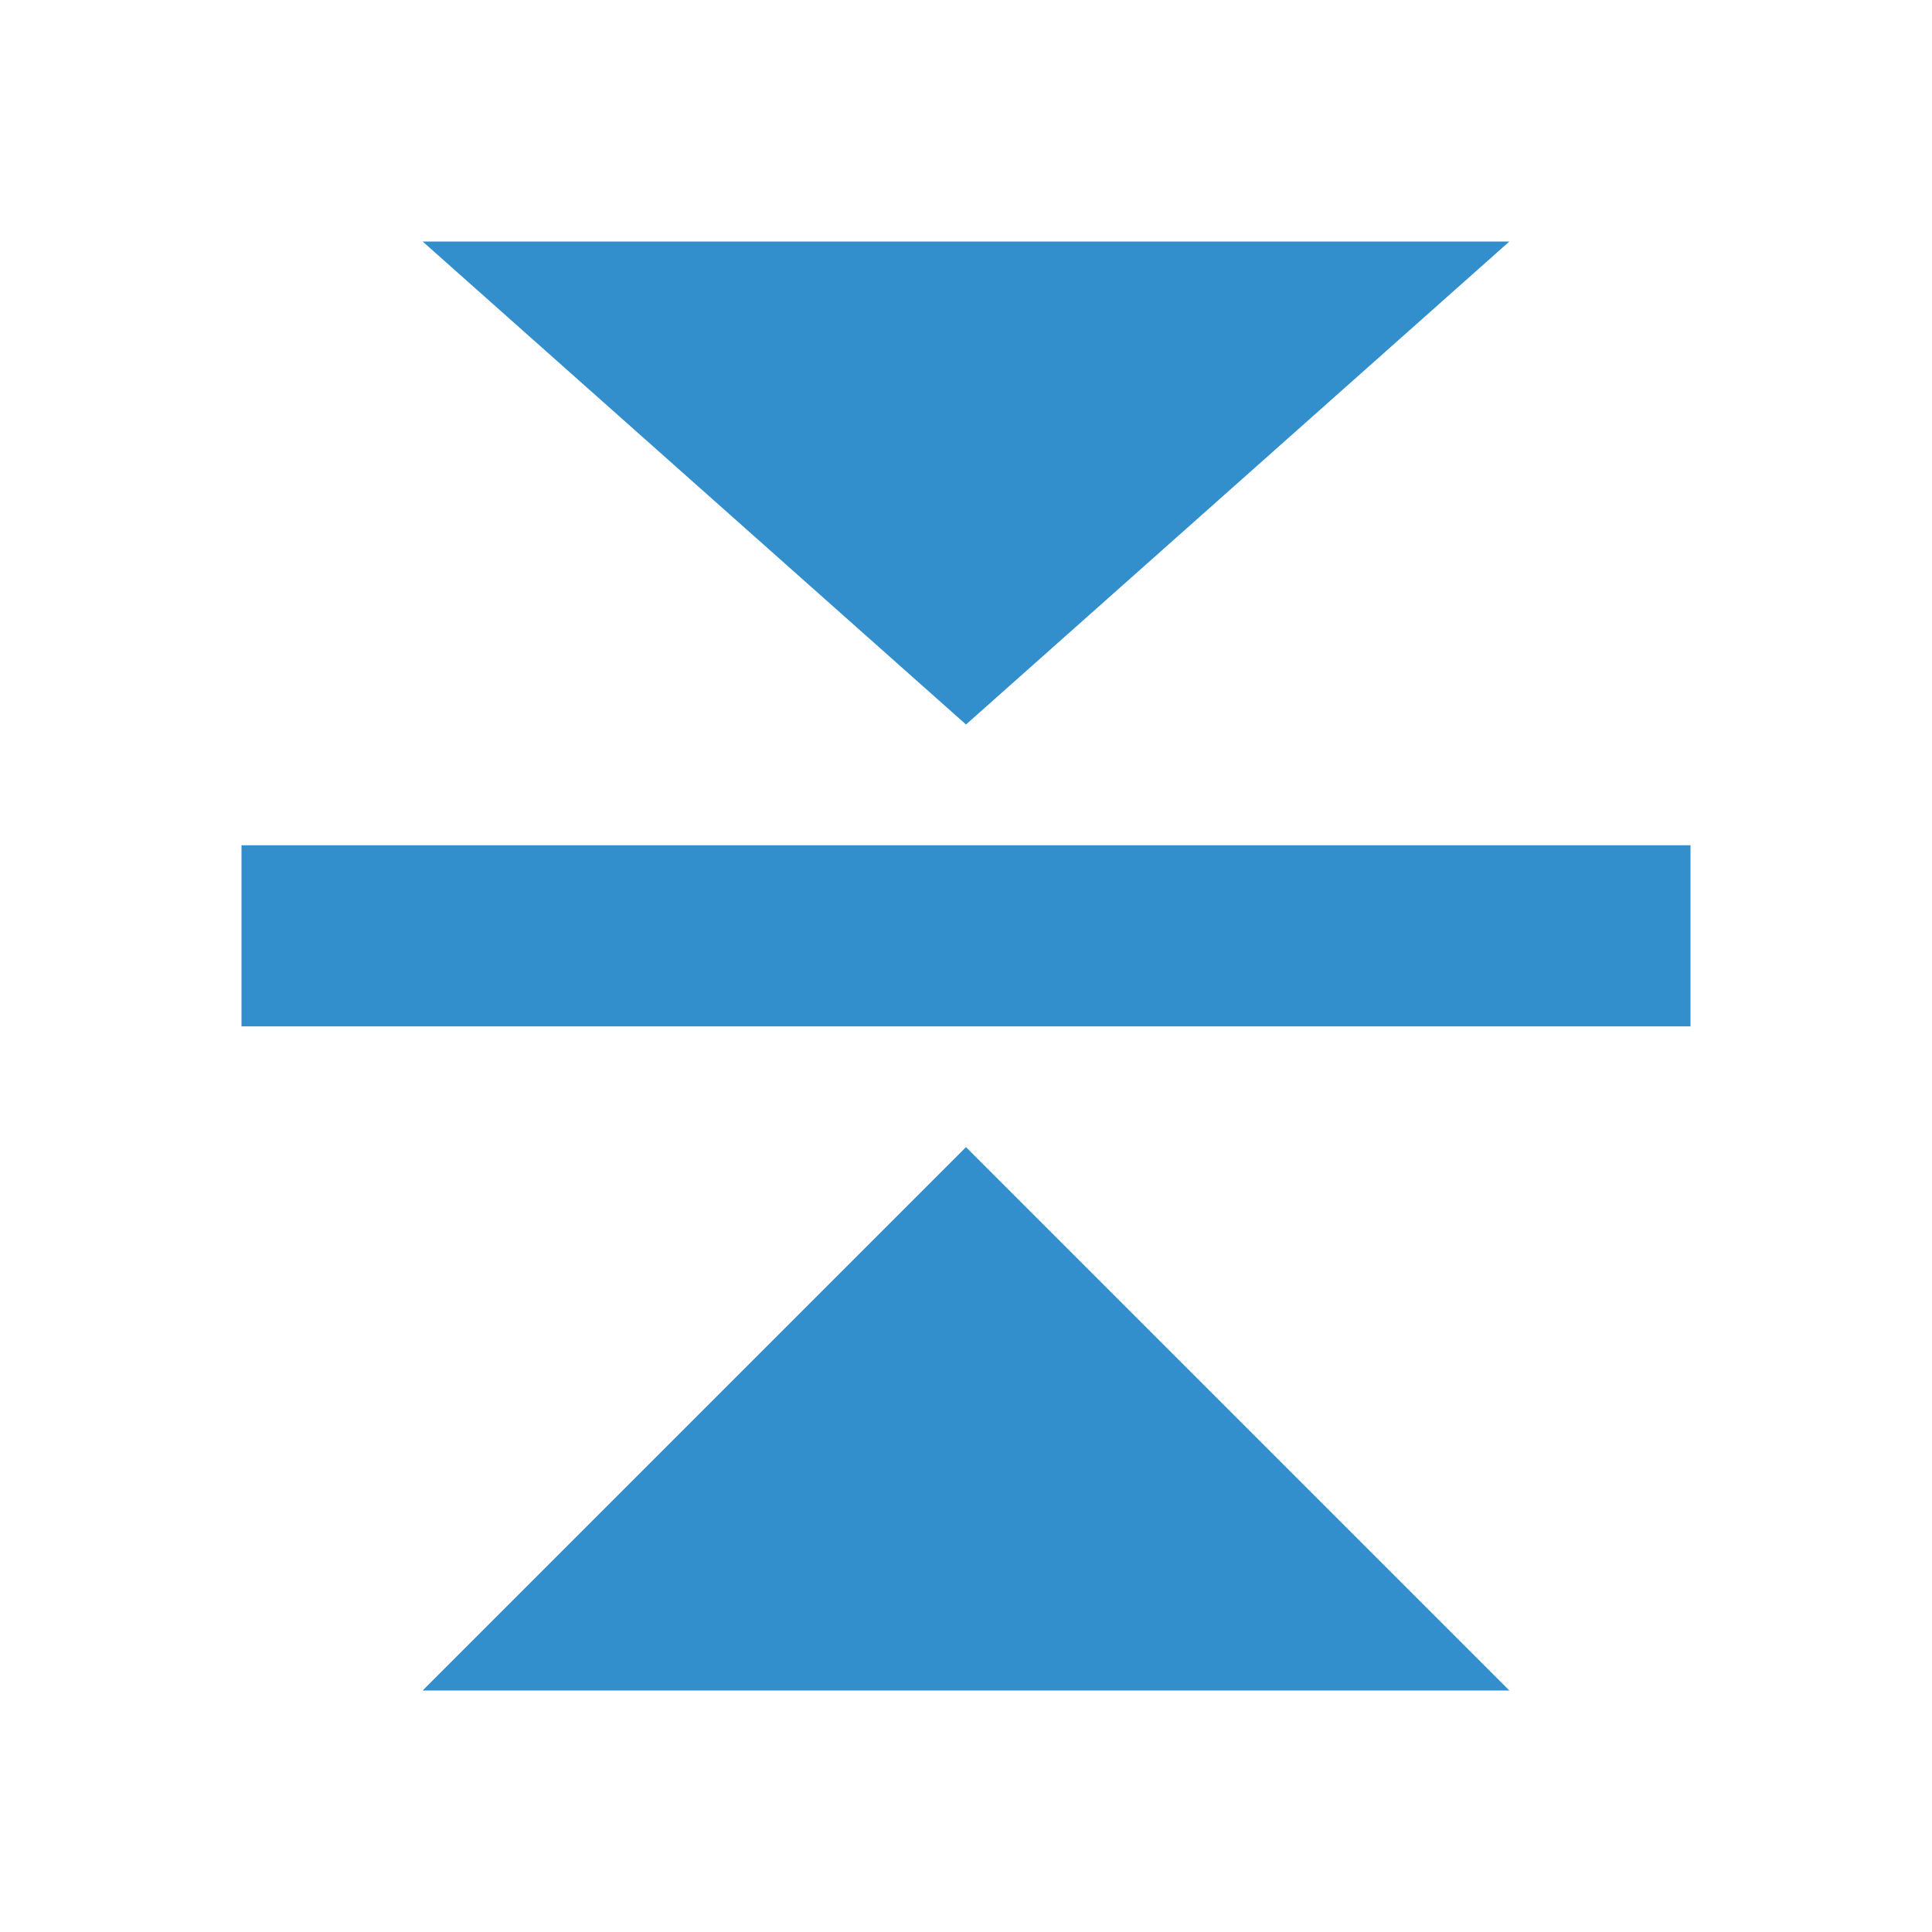
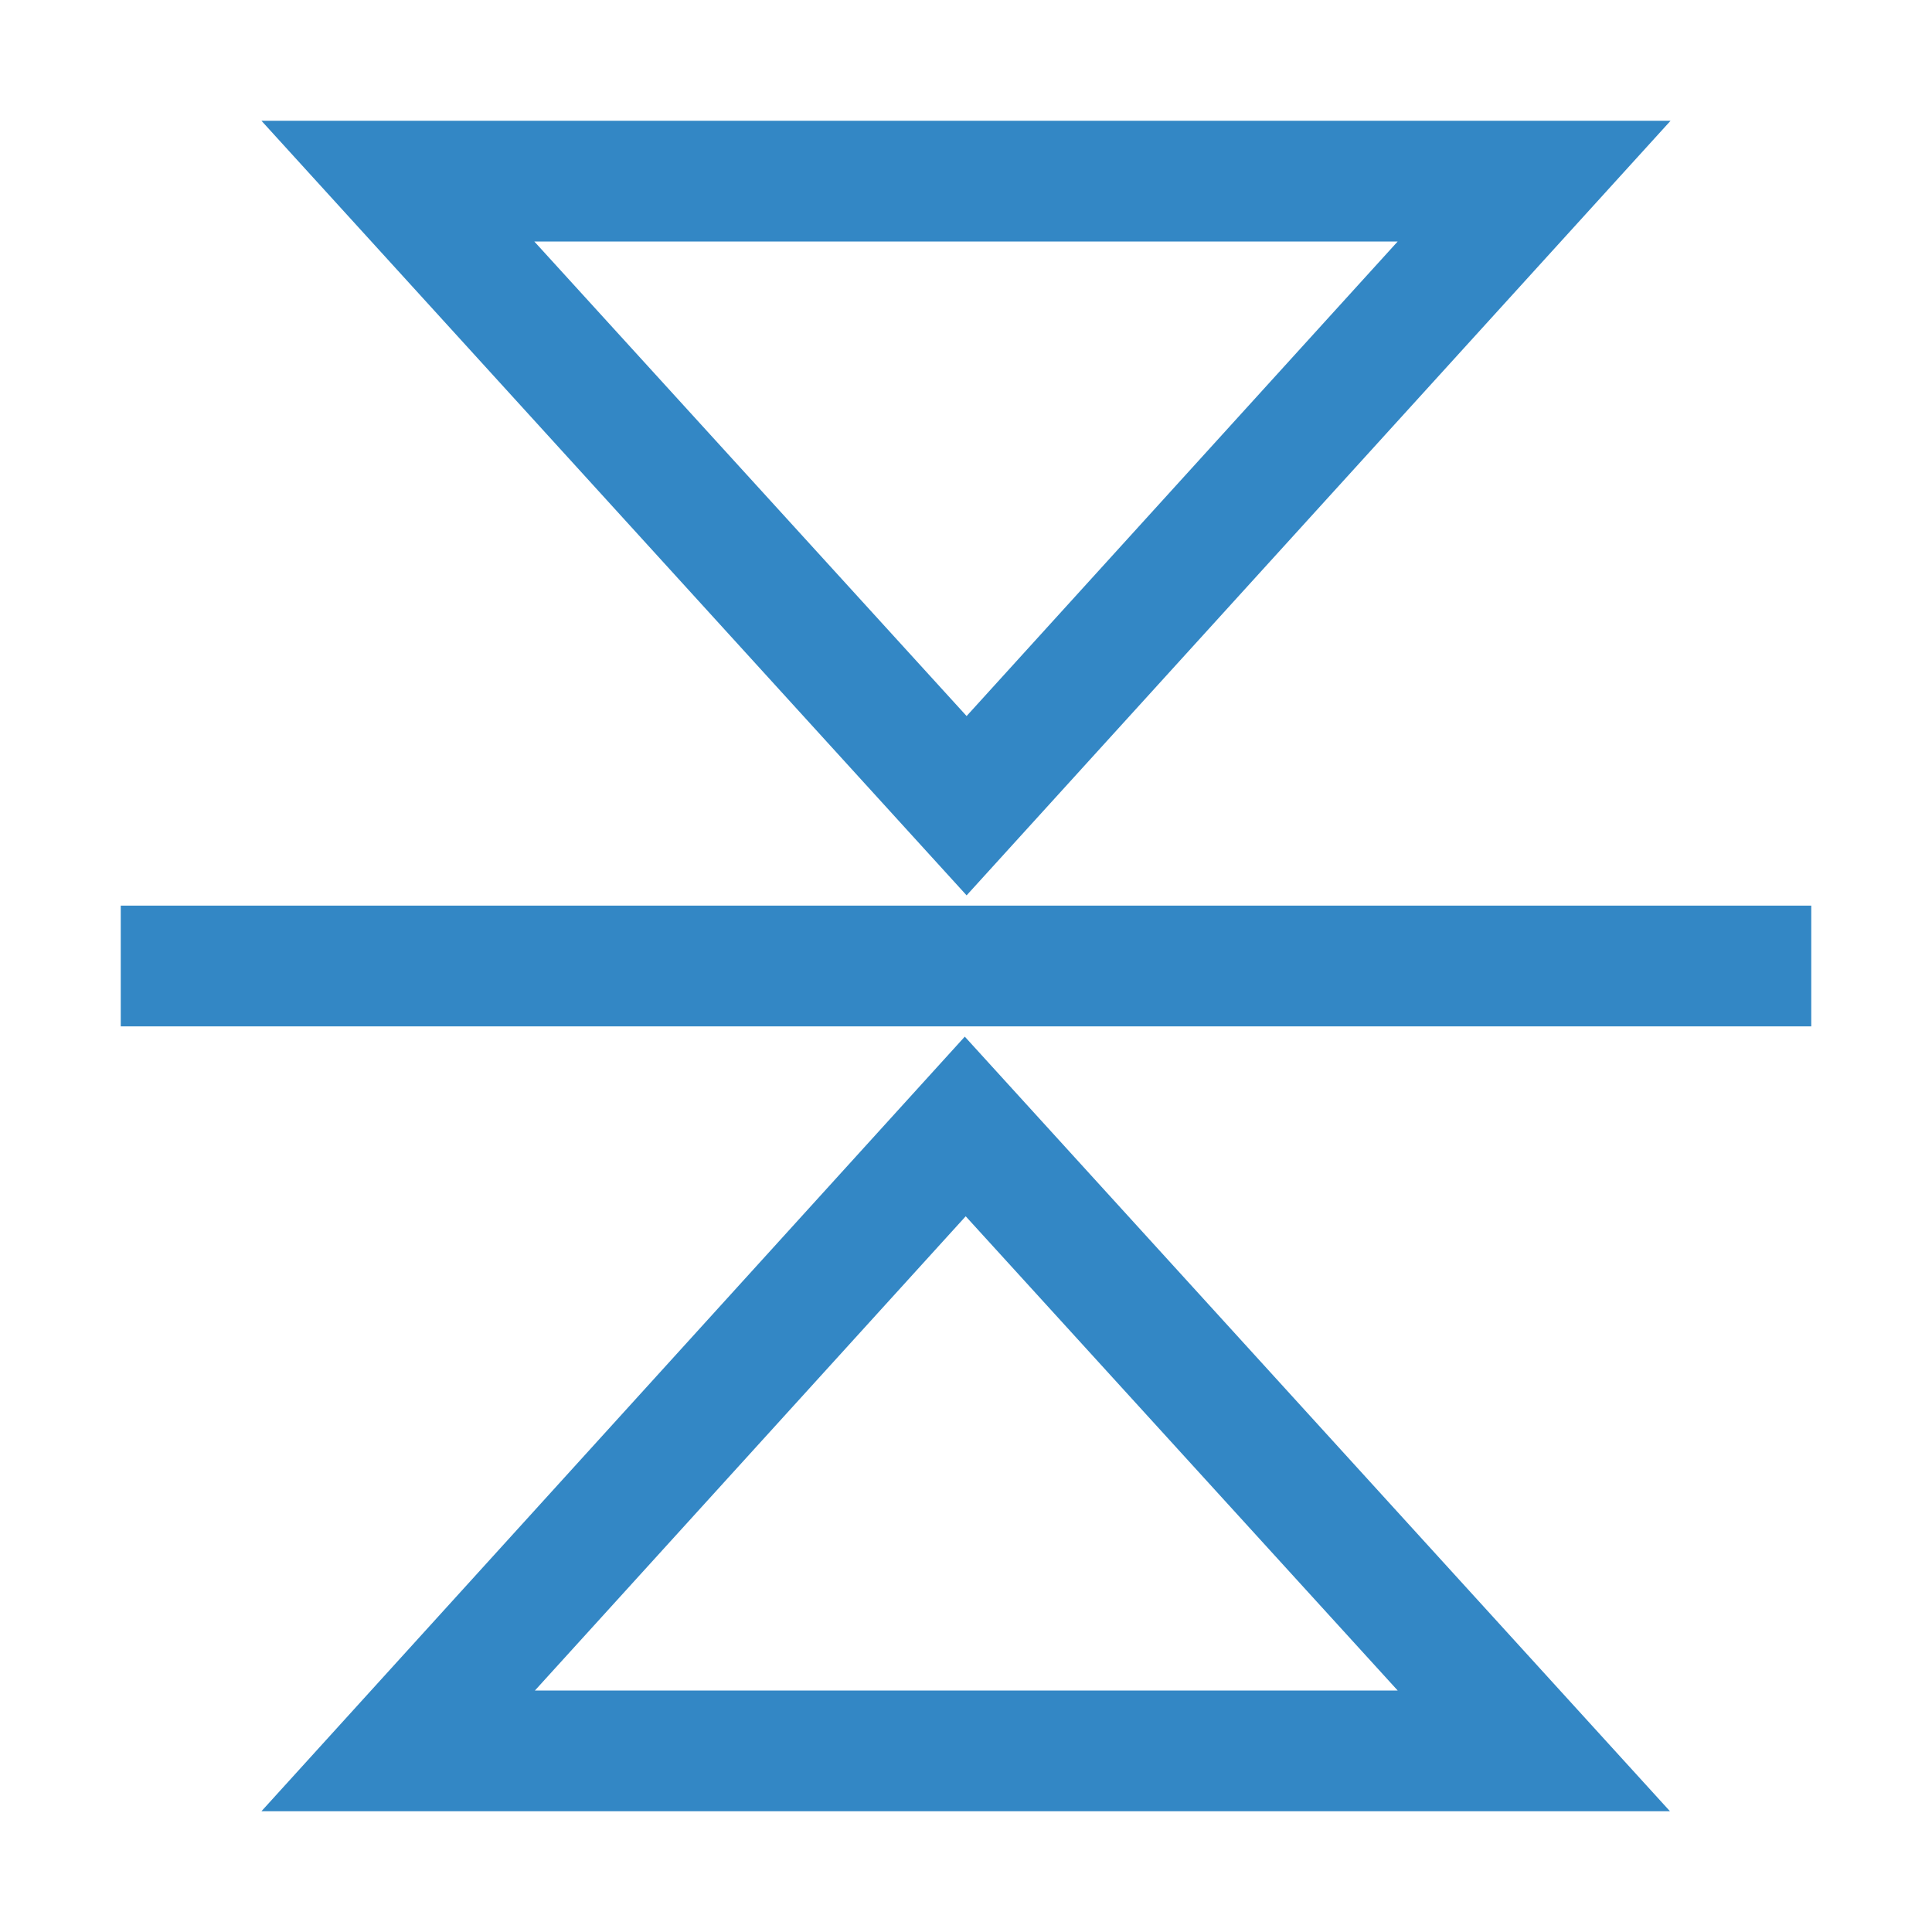
- <svg xmlns="http://www.w3.org/2000/svg" width="32" height="32" viewBox="0 0 32 32" fill="none">
-   <path d="M16 12L7 4H25L16 12Z" fill="#338ECC" />
-   <path d="M16 19L25 28L7 28L16 19Z" fill="#338ECC" />
-   <rect x="4" y="14" width="24" height="3" fill="#338ECC" />
+ <svg xmlns="http://www.w3.org/2000/svg" id="Layer_1" data-name="Layer 1" viewBox="0 0 32 32">
+   <defs>
+     <style>
+       .cls-1 {
+         fill: #3387c5;
+       }
+     </style>
+   </defs>
+   <path class="cls-1" d="M15.99,20.14l7.16,7.86h-14.29l7.14-7.86M15.98,17.17l-11.65,12.83h23.33l-11.68-12.83h0Z" />
+   <path class="cls-1" d="M23.15,4l-7.14,7.86-7.16-7.86h14.29M27.67,2H4.33l11.68,12.83L27.67,2h0Z" />
+   <rect class="cls-1" x="2" y="15" width="28" height="2" />
</svg>
